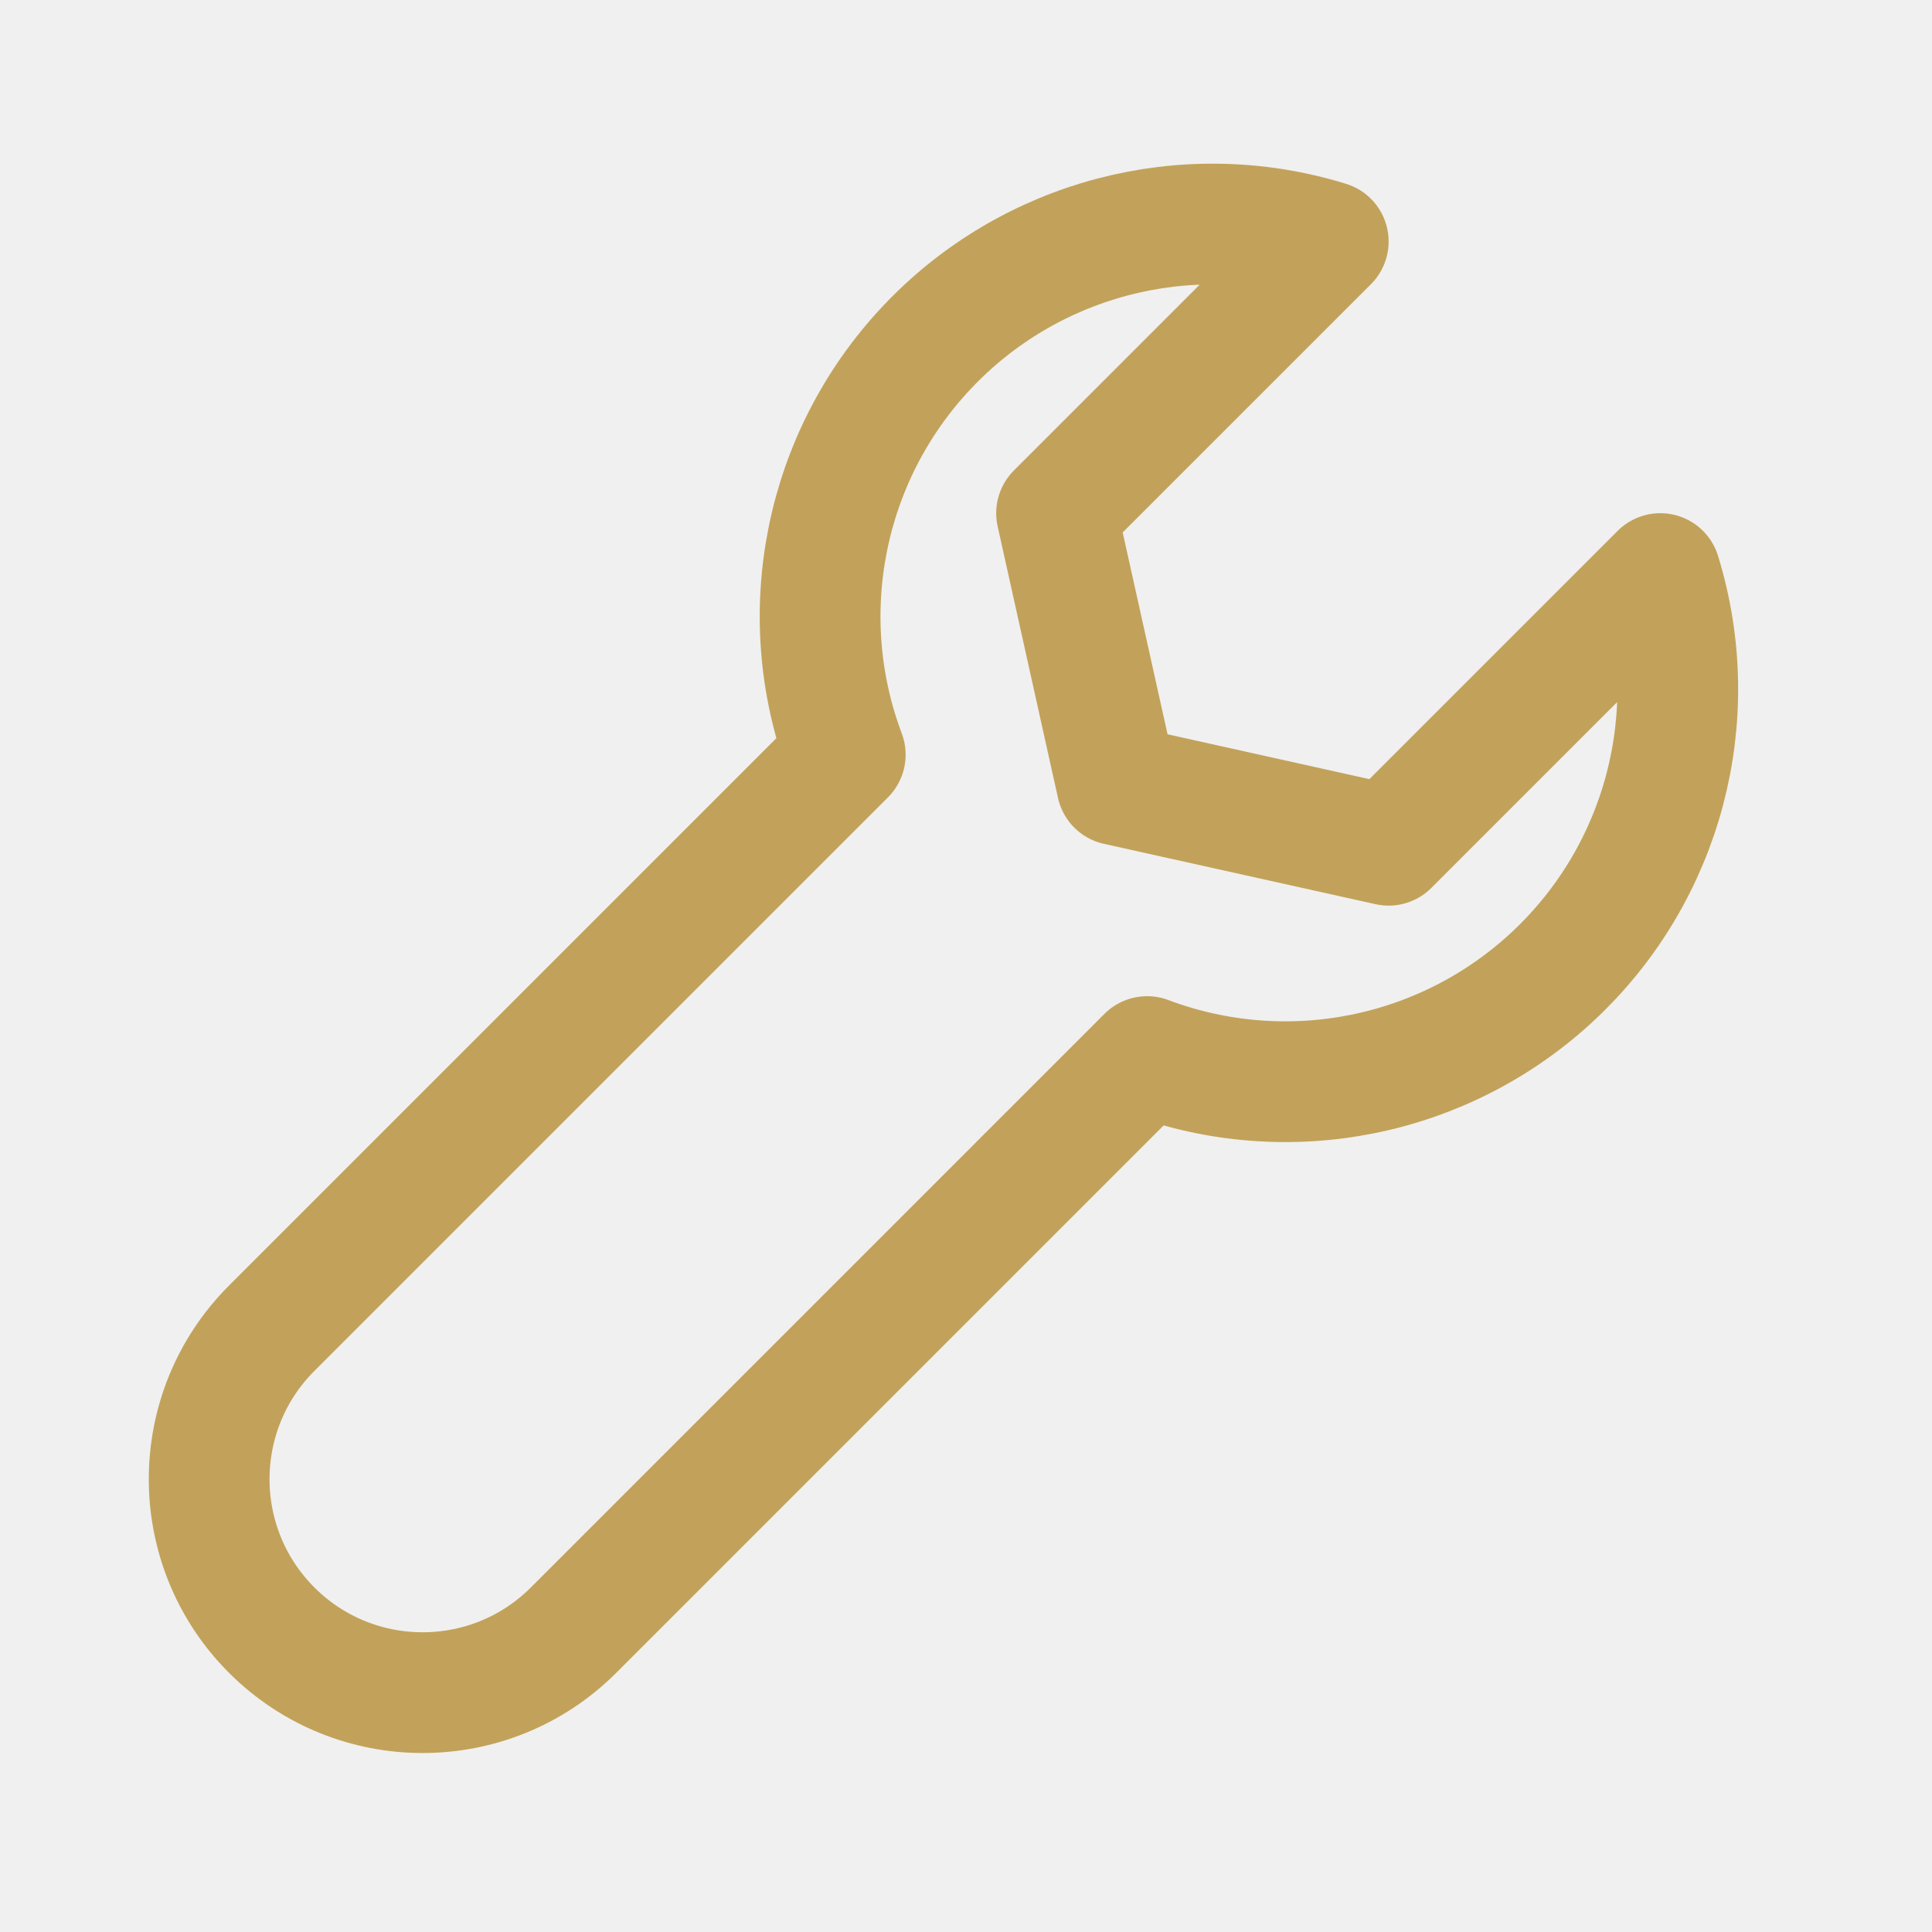
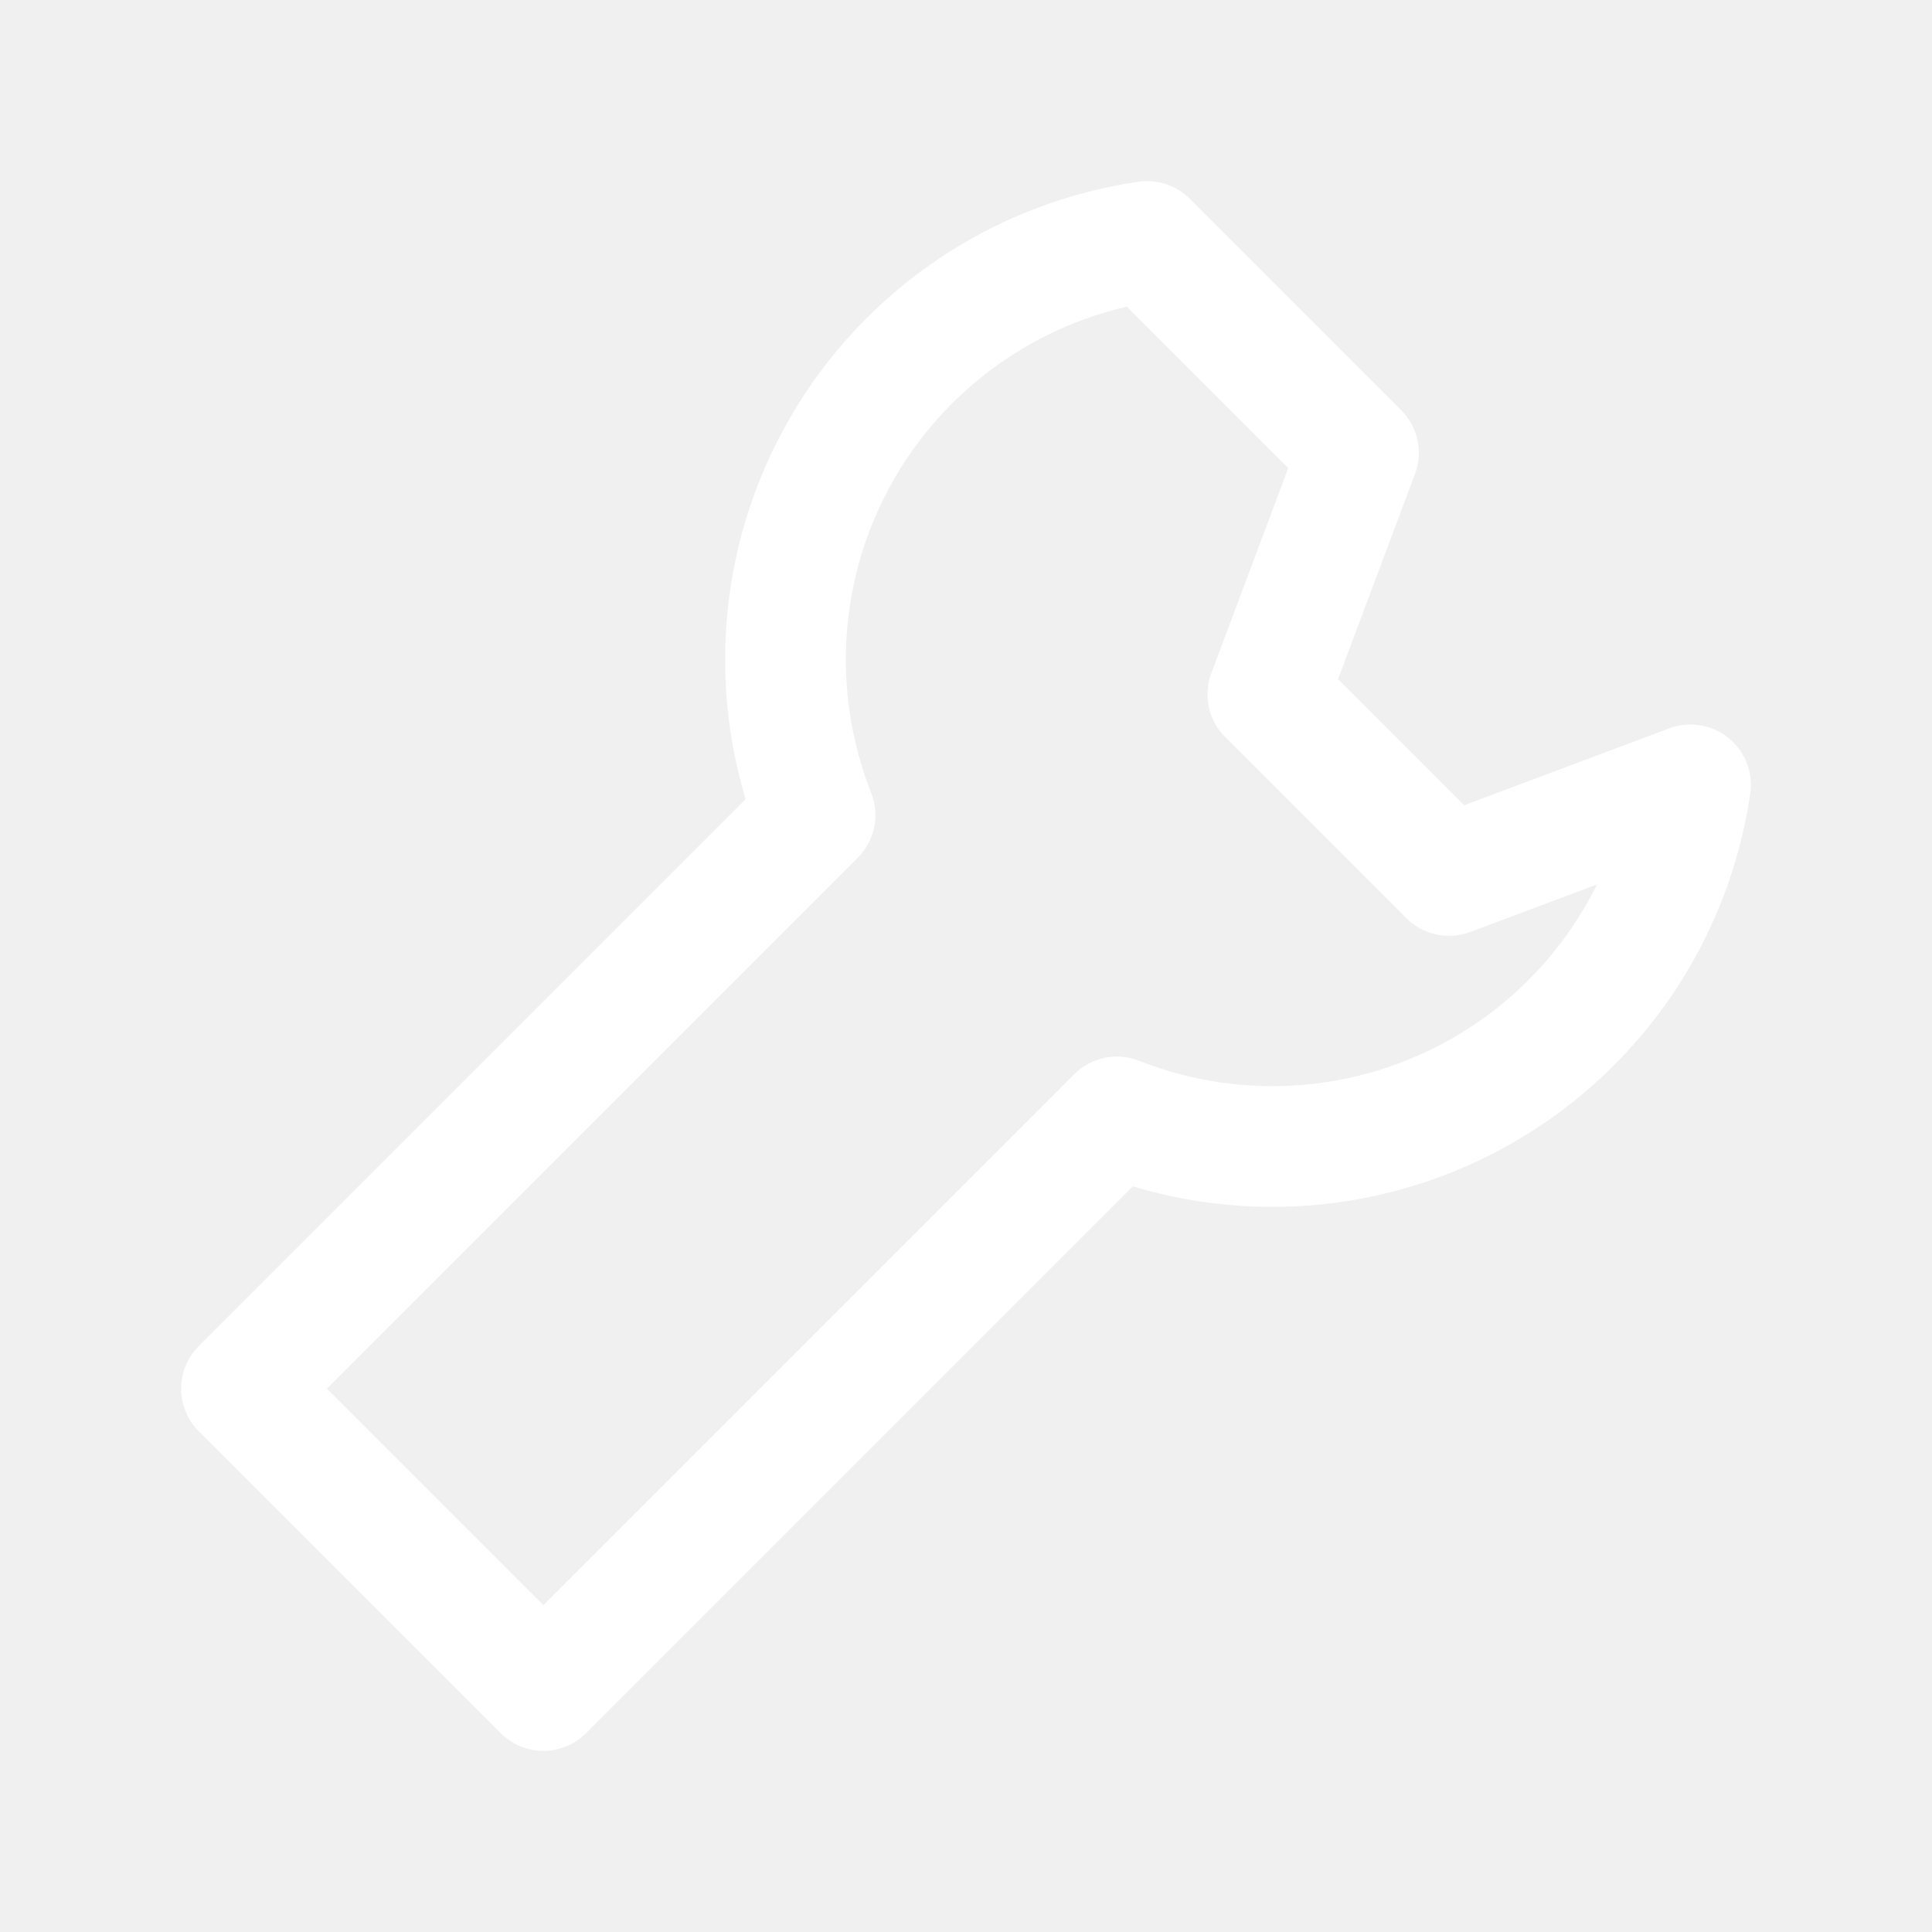
<svg xmlns="http://www.w3.org/2000/svg" width="64" height="64" viewBox="0 0 64 64">
-   <g fill="none" stroke="#c2a25a" stroke-width="4" stroke-linecap="round" stroke-linejoin="round">
-     <path d="M44,8 A13,13 0 0 0 28,25 L9,44 A7,7 0 0 0 19,54 L38,35 A13,13 0 0 0 55,19 L46,28 L37,26 L35,17 Z" />
+   <g fill="none" stroke="#ffffff" stroke-width="4" stroke-linecap="round" stroke-linejoin="round">
+     <path d="M38,8 a14,14 0 0 0 -11,19 L8,46 L18,56 L37,37 a14,14 0 0 0 19,-11 l-8,3 l-6,-6 l3,-8 Z" />
  </g>
</svg>
